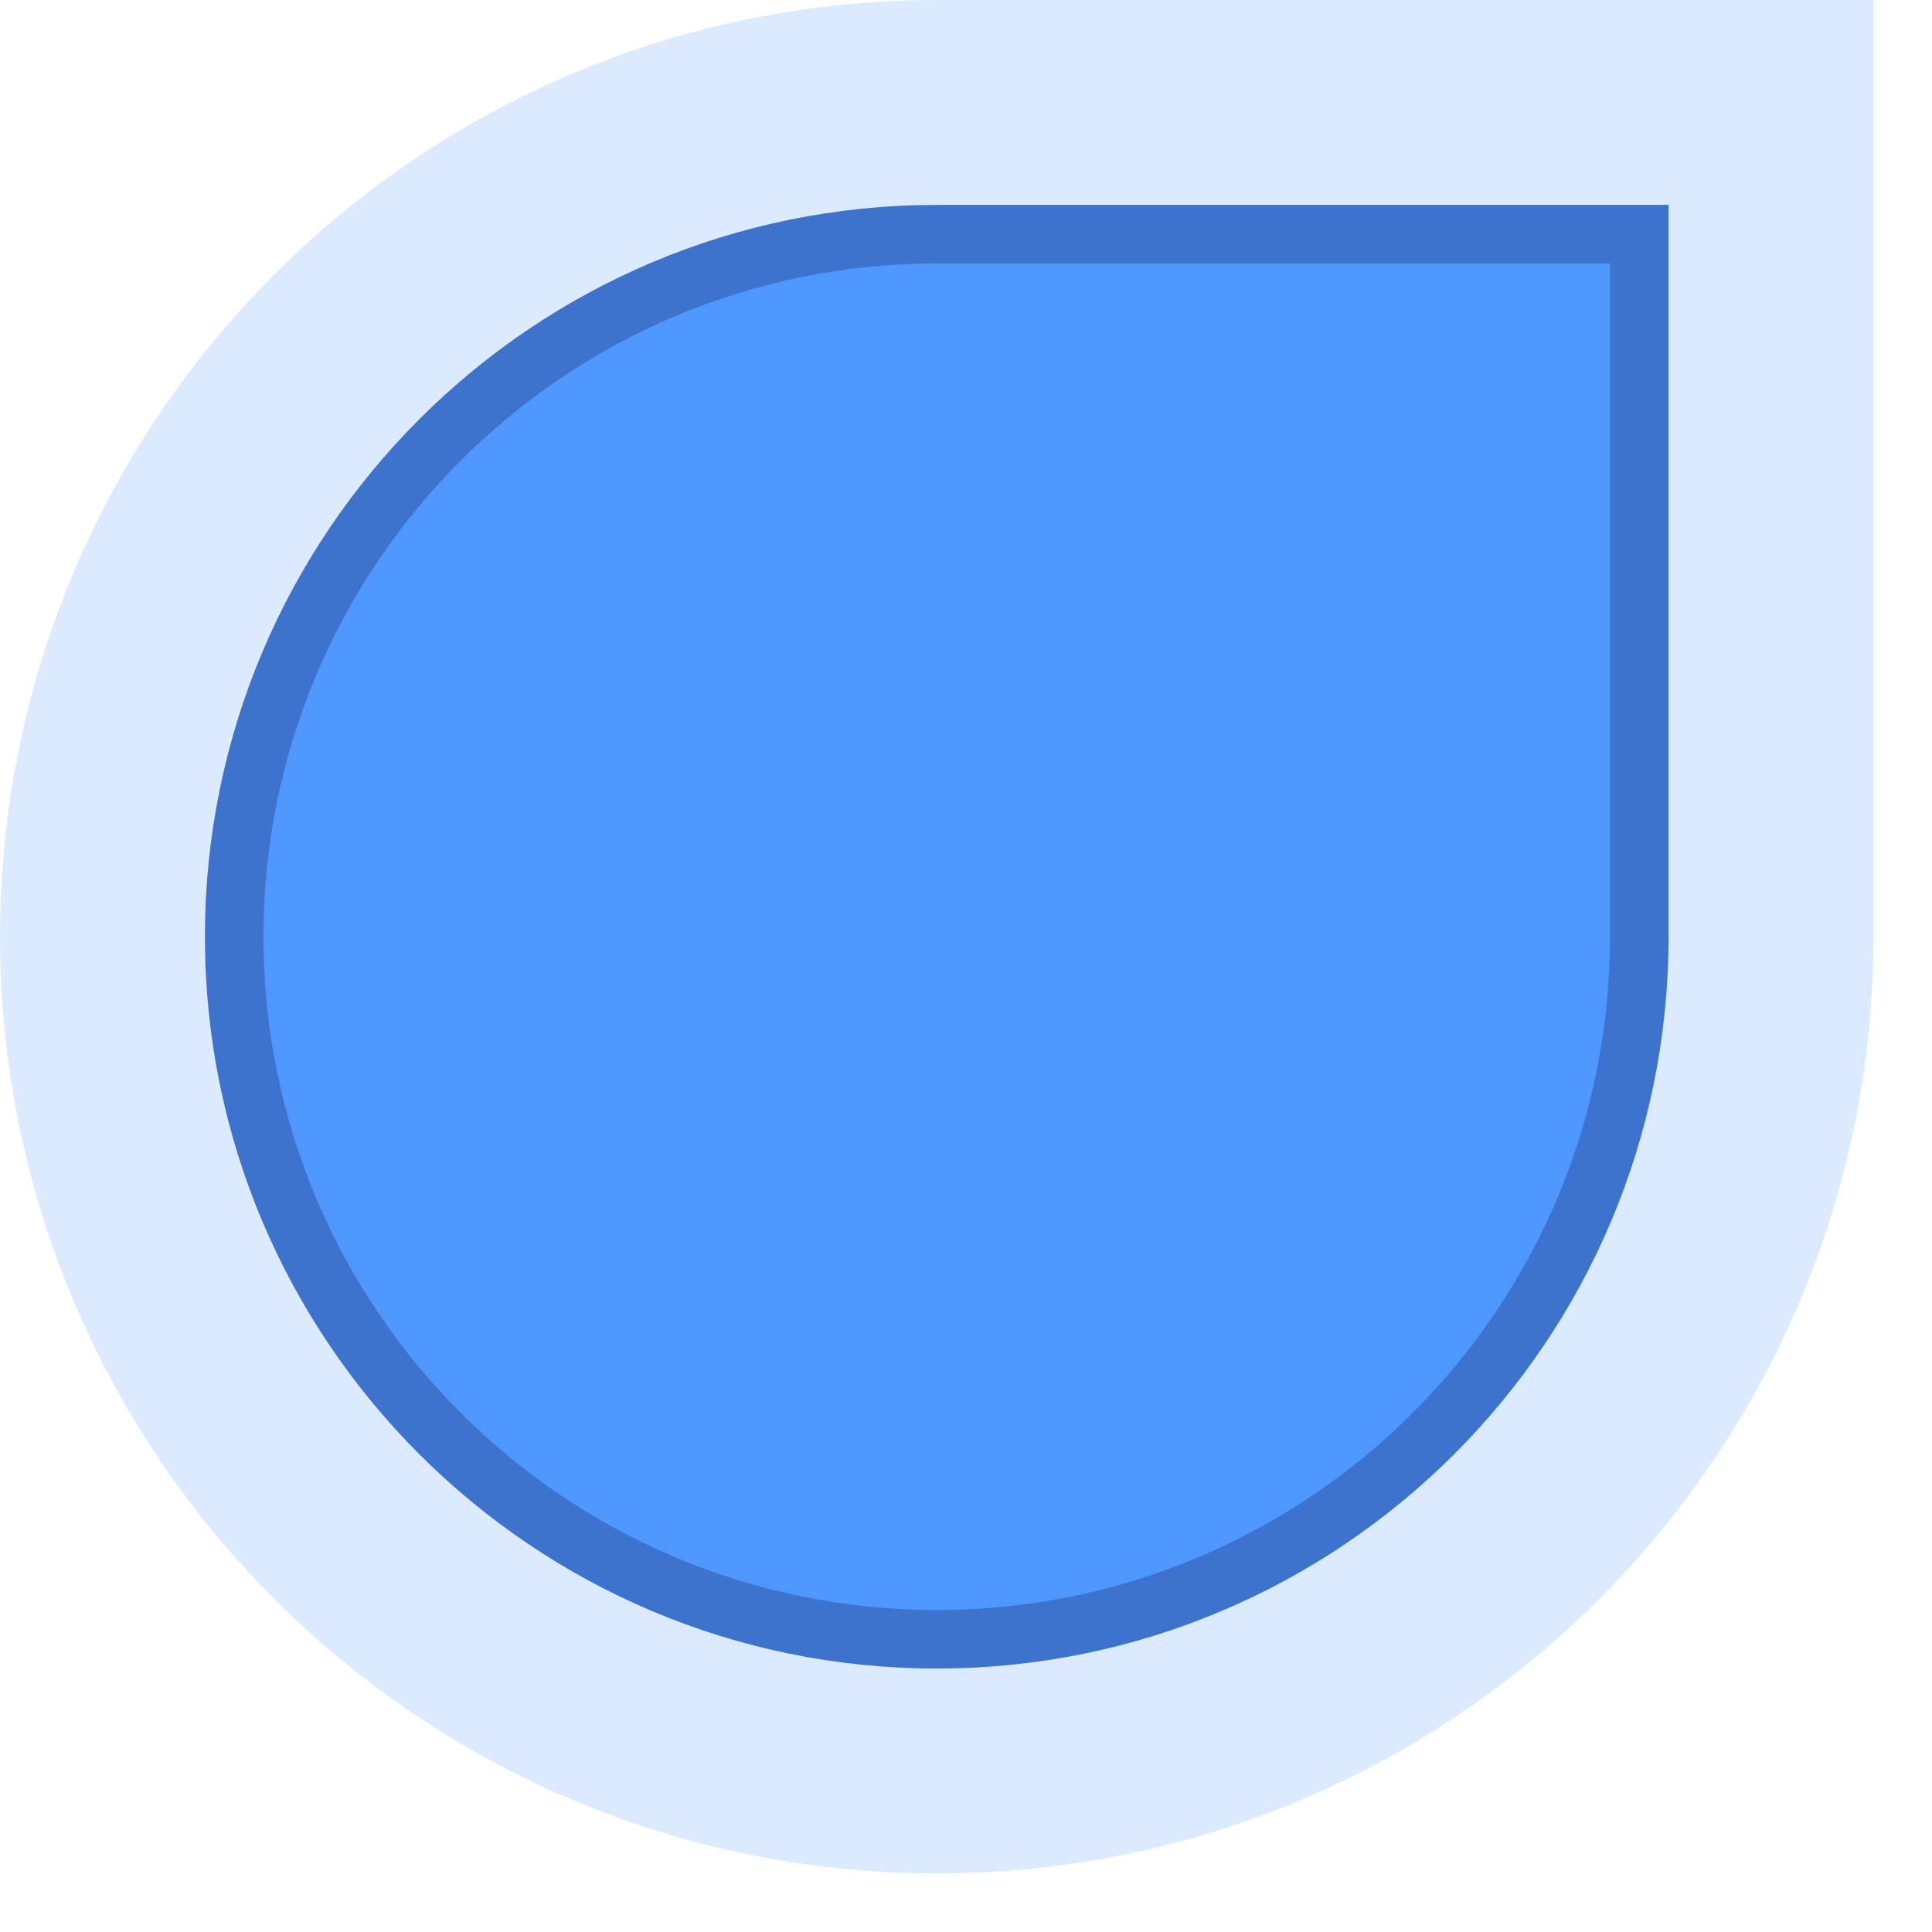
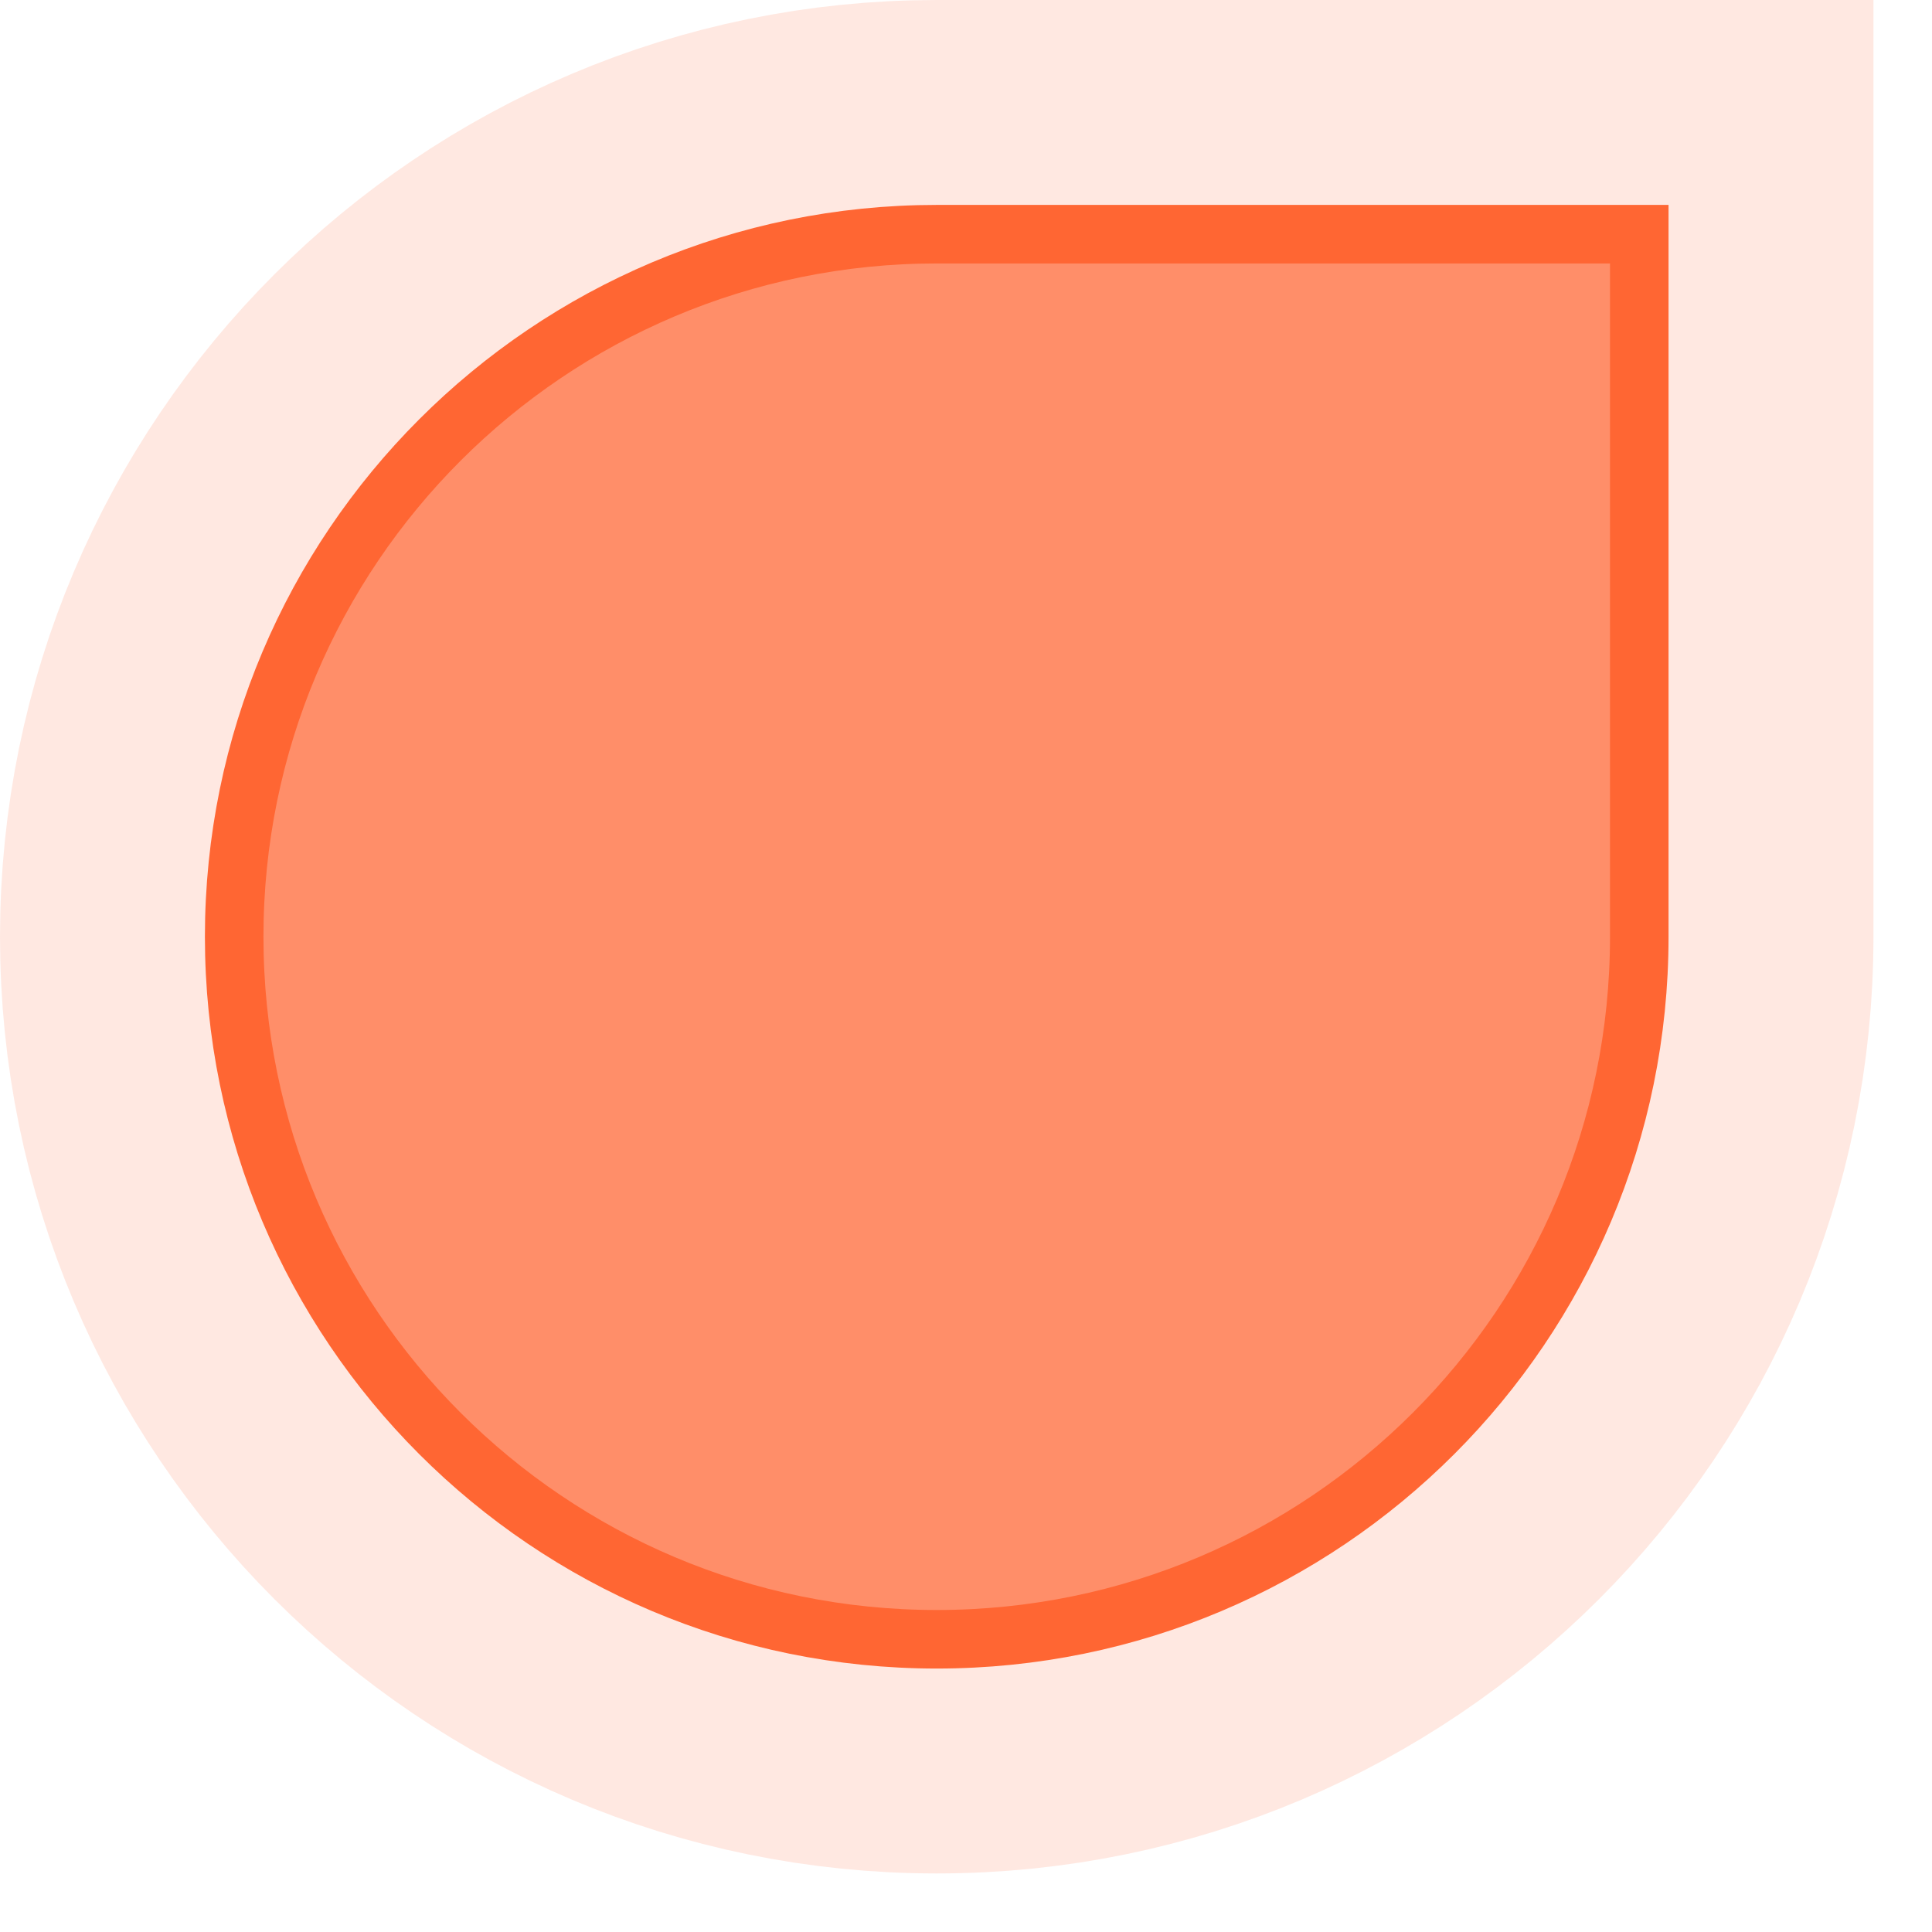
<svg xmlns="http://www.w3.org/2000/svg" xmlns:xlink="http://www.w3.org/1999/xlink" width="34px" height="34px" viewBox="1 1 33 33" version="1.1">
  <defs>
    <path d="M17,5 C23.627,5 29,10.373 29,17 L29,29 L17,29 C10.373,29 5,23.627 5,17 C5,10.373 10.373,5 17,5 Z" id="path-1" />
  </defs>
  <g id="Bottom-Left-Handle" stroke="none" stroke-width="1" fill="none" fill-rule="evenodd">
    <g id="Bottom-Left" transform="translate(17, 17) scale(1, -1) translate(-17, -17) ">
-       <use stroke="#4D97FF33" stroke-width="8" xlink:href="#path-1" />
+       <use stroke="#FF8E6933" stroke-width="8" xlink:href="#path-1" />
      <use fill="black" fill-opacity="1" filter="url(#filter-2)" xlink:href="#path-1" />
-       <use stroke="#3D73CC" stroke-width="1" fill="#4D97FF" fill-rule="evenodd" xlink:href="#path-1" />
+       <use stroke="#FF6633" stroke-width="1" fill="#FF8E69" fill-rule="evenodd" xlink:href="#path-1" />
    </g>
  </g>
</svg>
